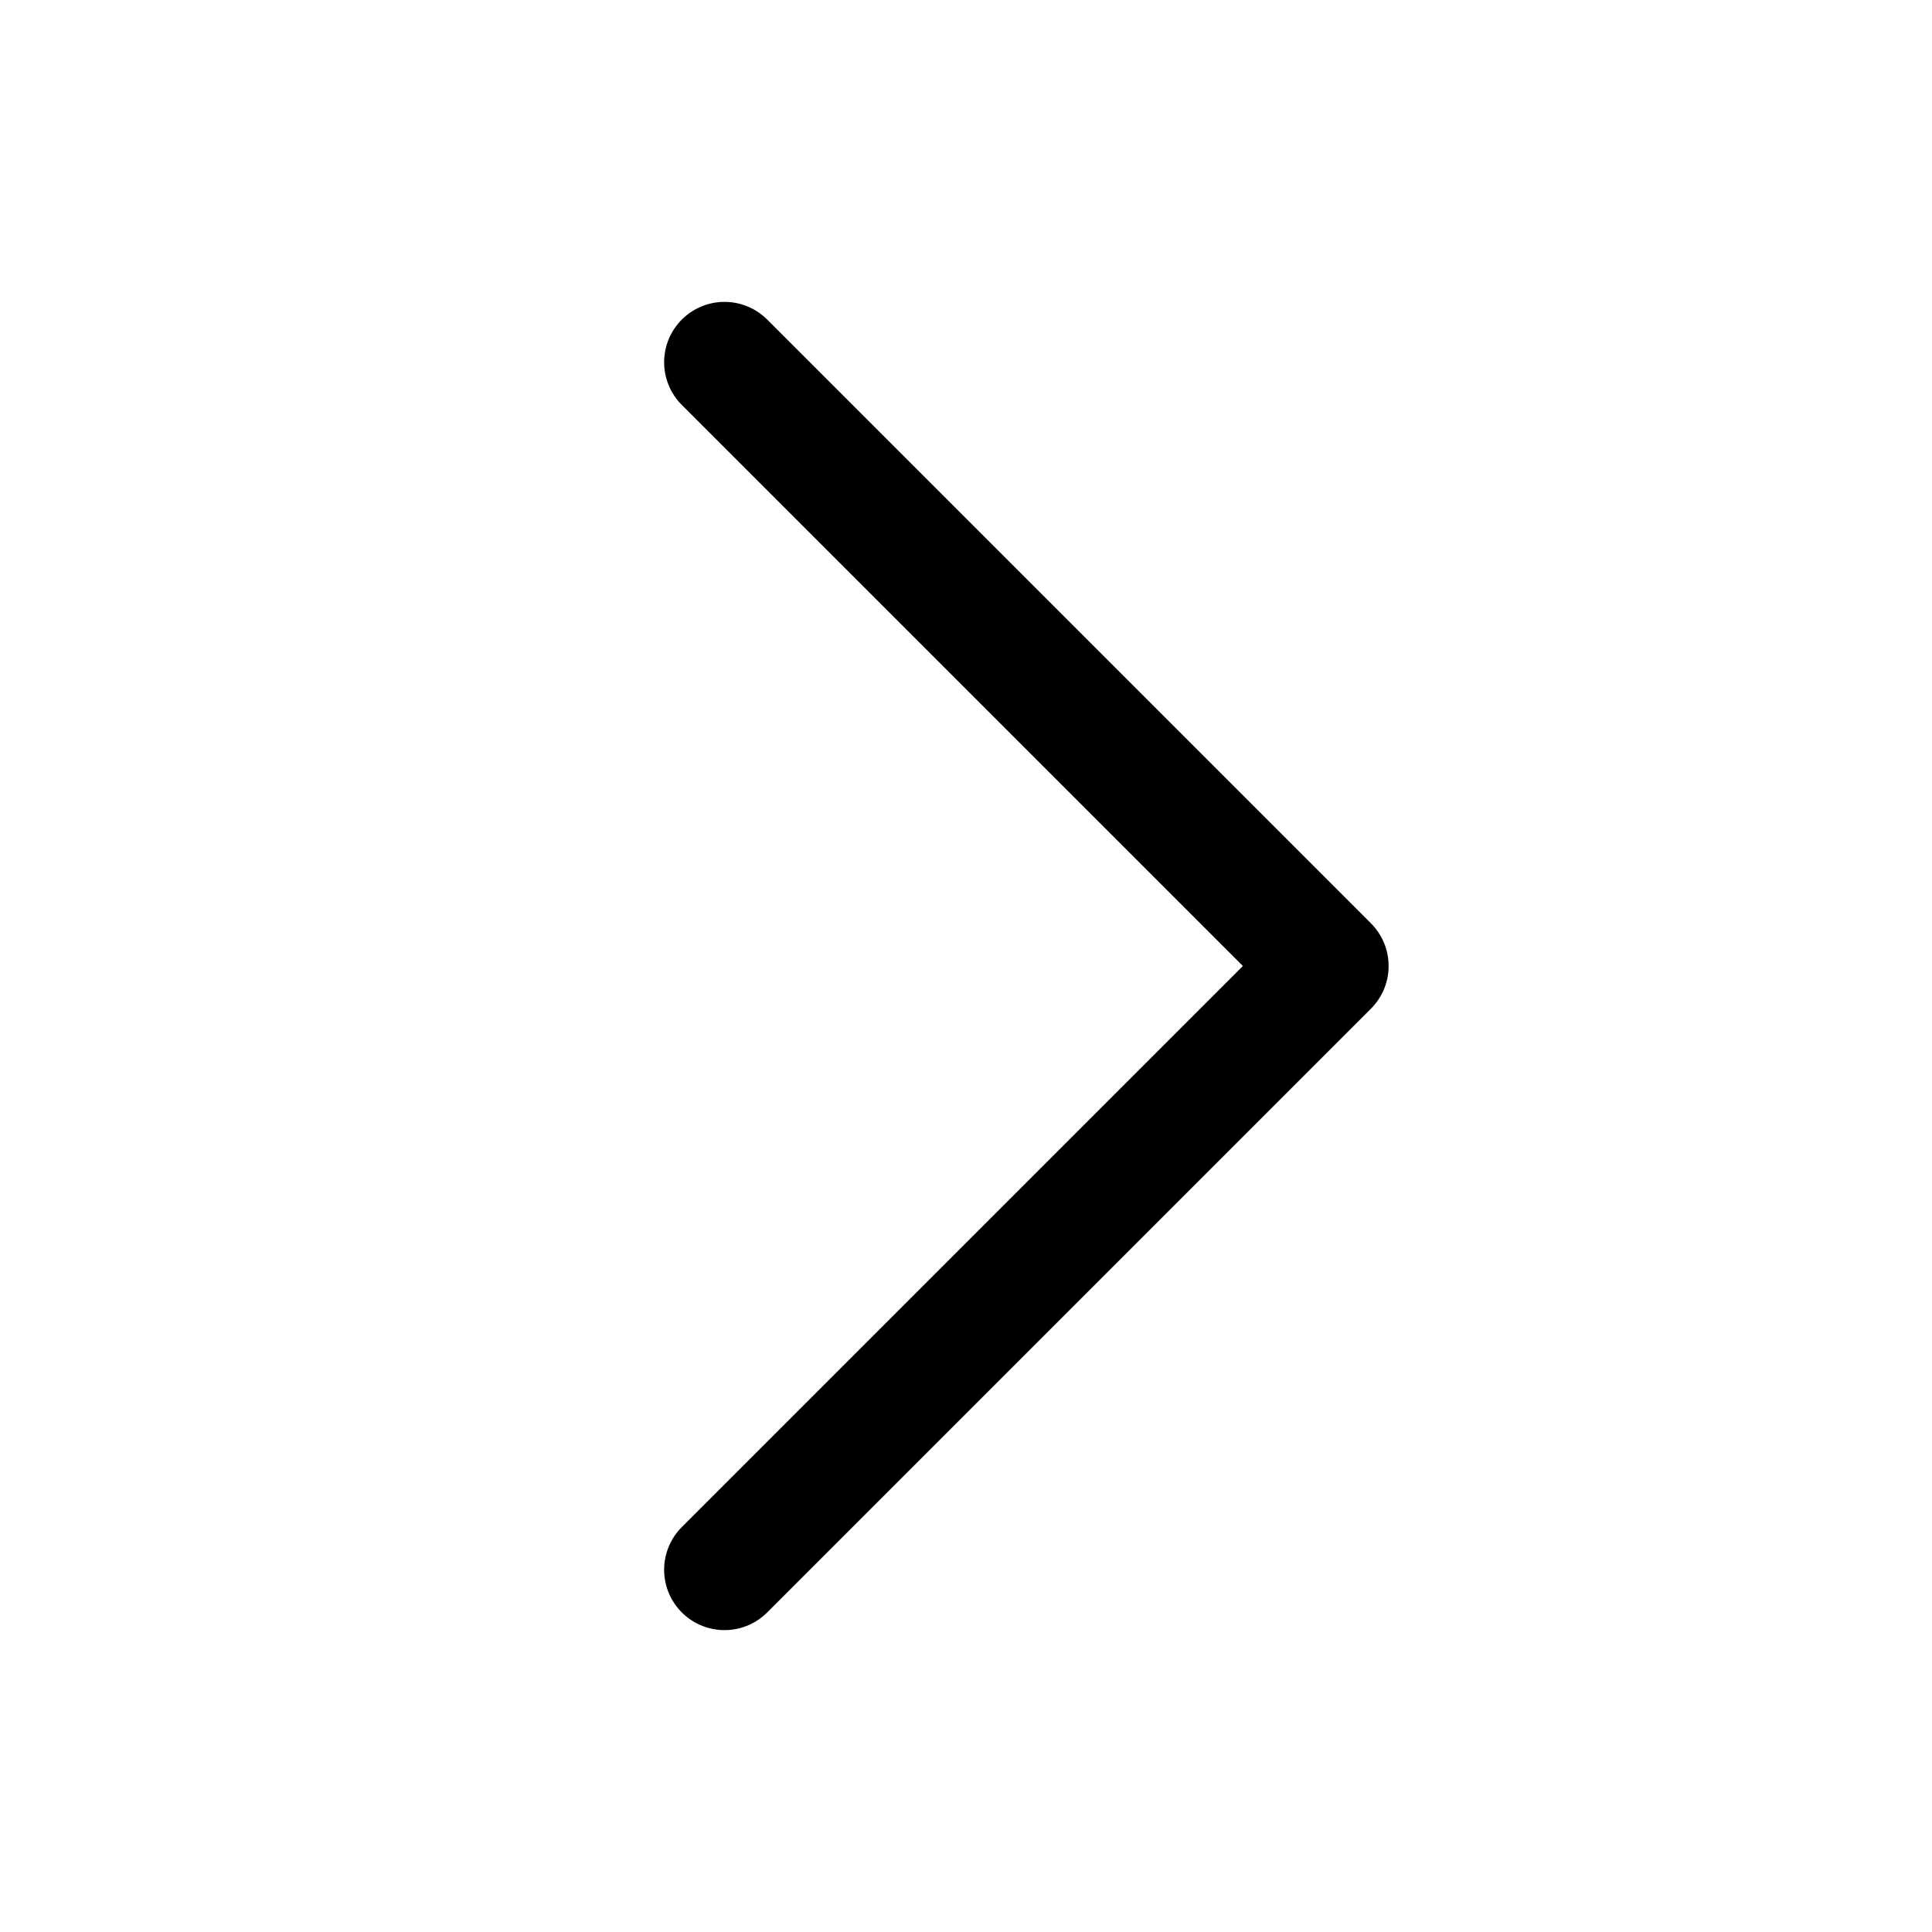
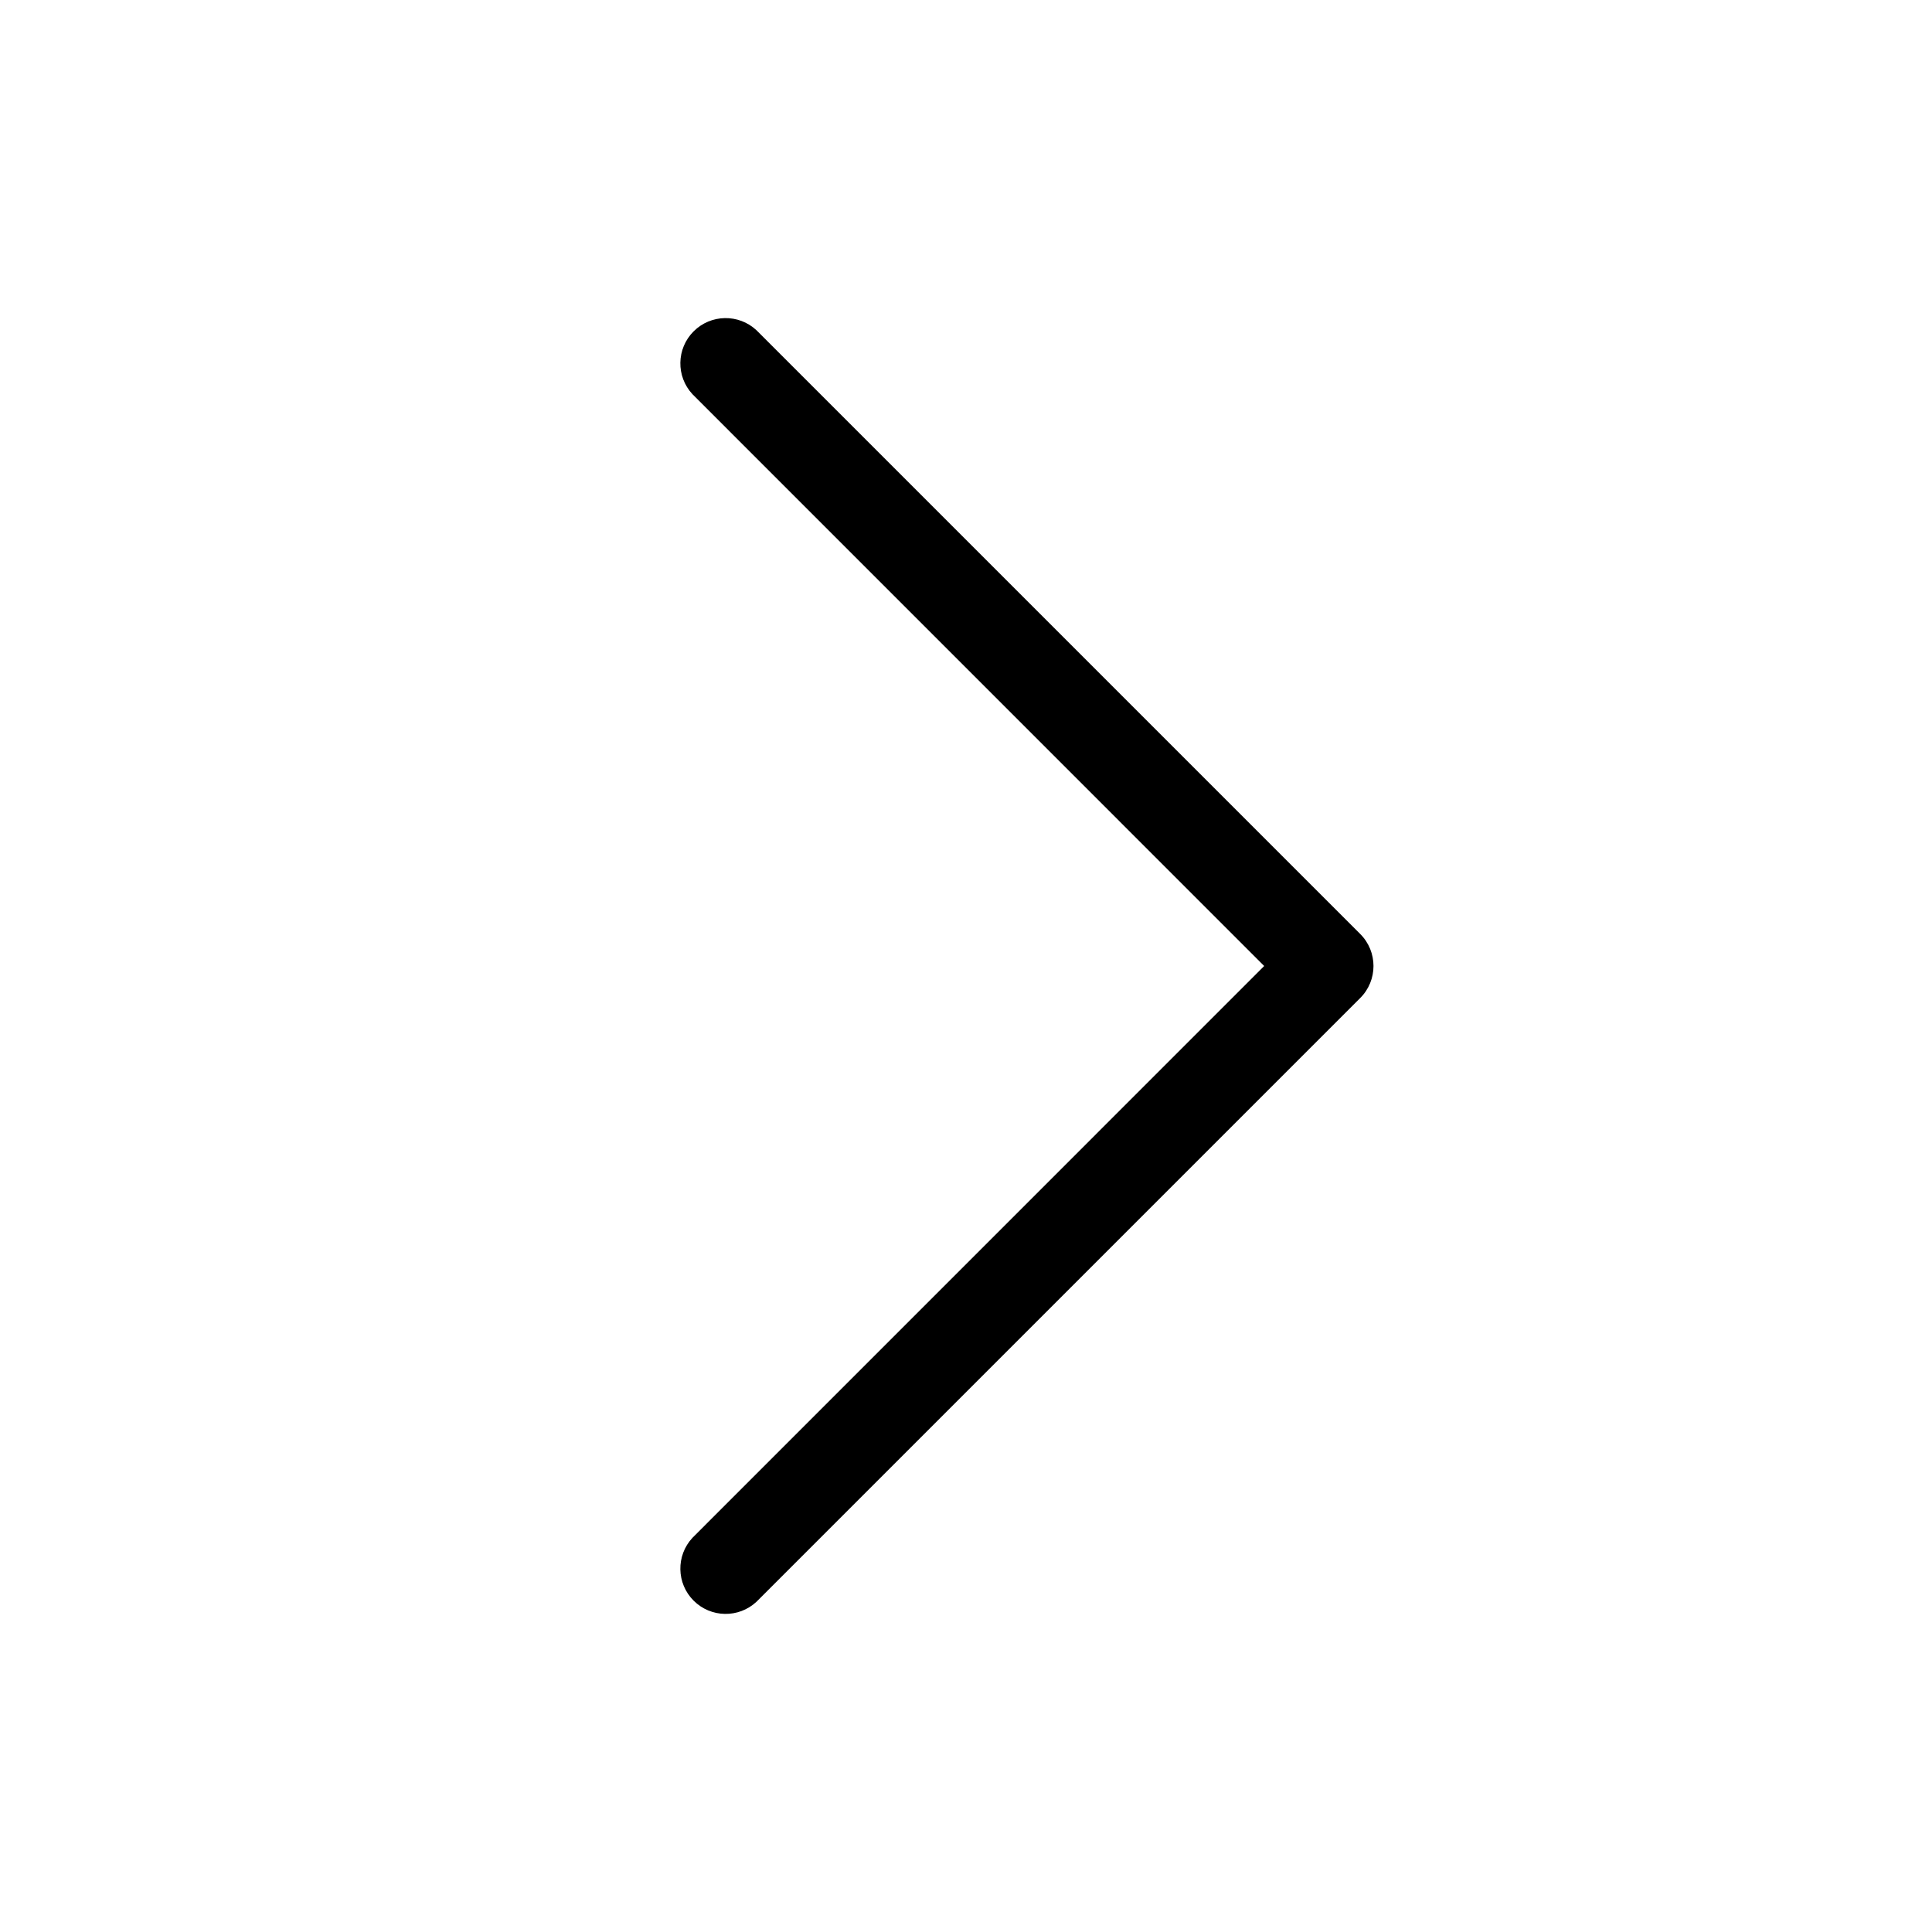
- <svg xmlns="http://www.w3.org/2000/svg" viewBox="0 0 256 256" width="48" height="48" fill="none" stroke="#000" stroke-width="16" stroke-linecap="round" stroke-linejoin="round">
-   <path d="M96 48l80 80-80 80" />
+ <svg xmlns="http://www.w3.org/2000/svg" viewBox="0 0 256 256" fill="#000000">
+   <path d="M180.24,132.24l-80,80a6,6,0,0,1-8.48-8.48L167.51,128,91.76,52.24a6,6,0,0,1,8.48-8.48l80,80A6,6,0,0,1,180.24,132.24Z" />
</svg>
